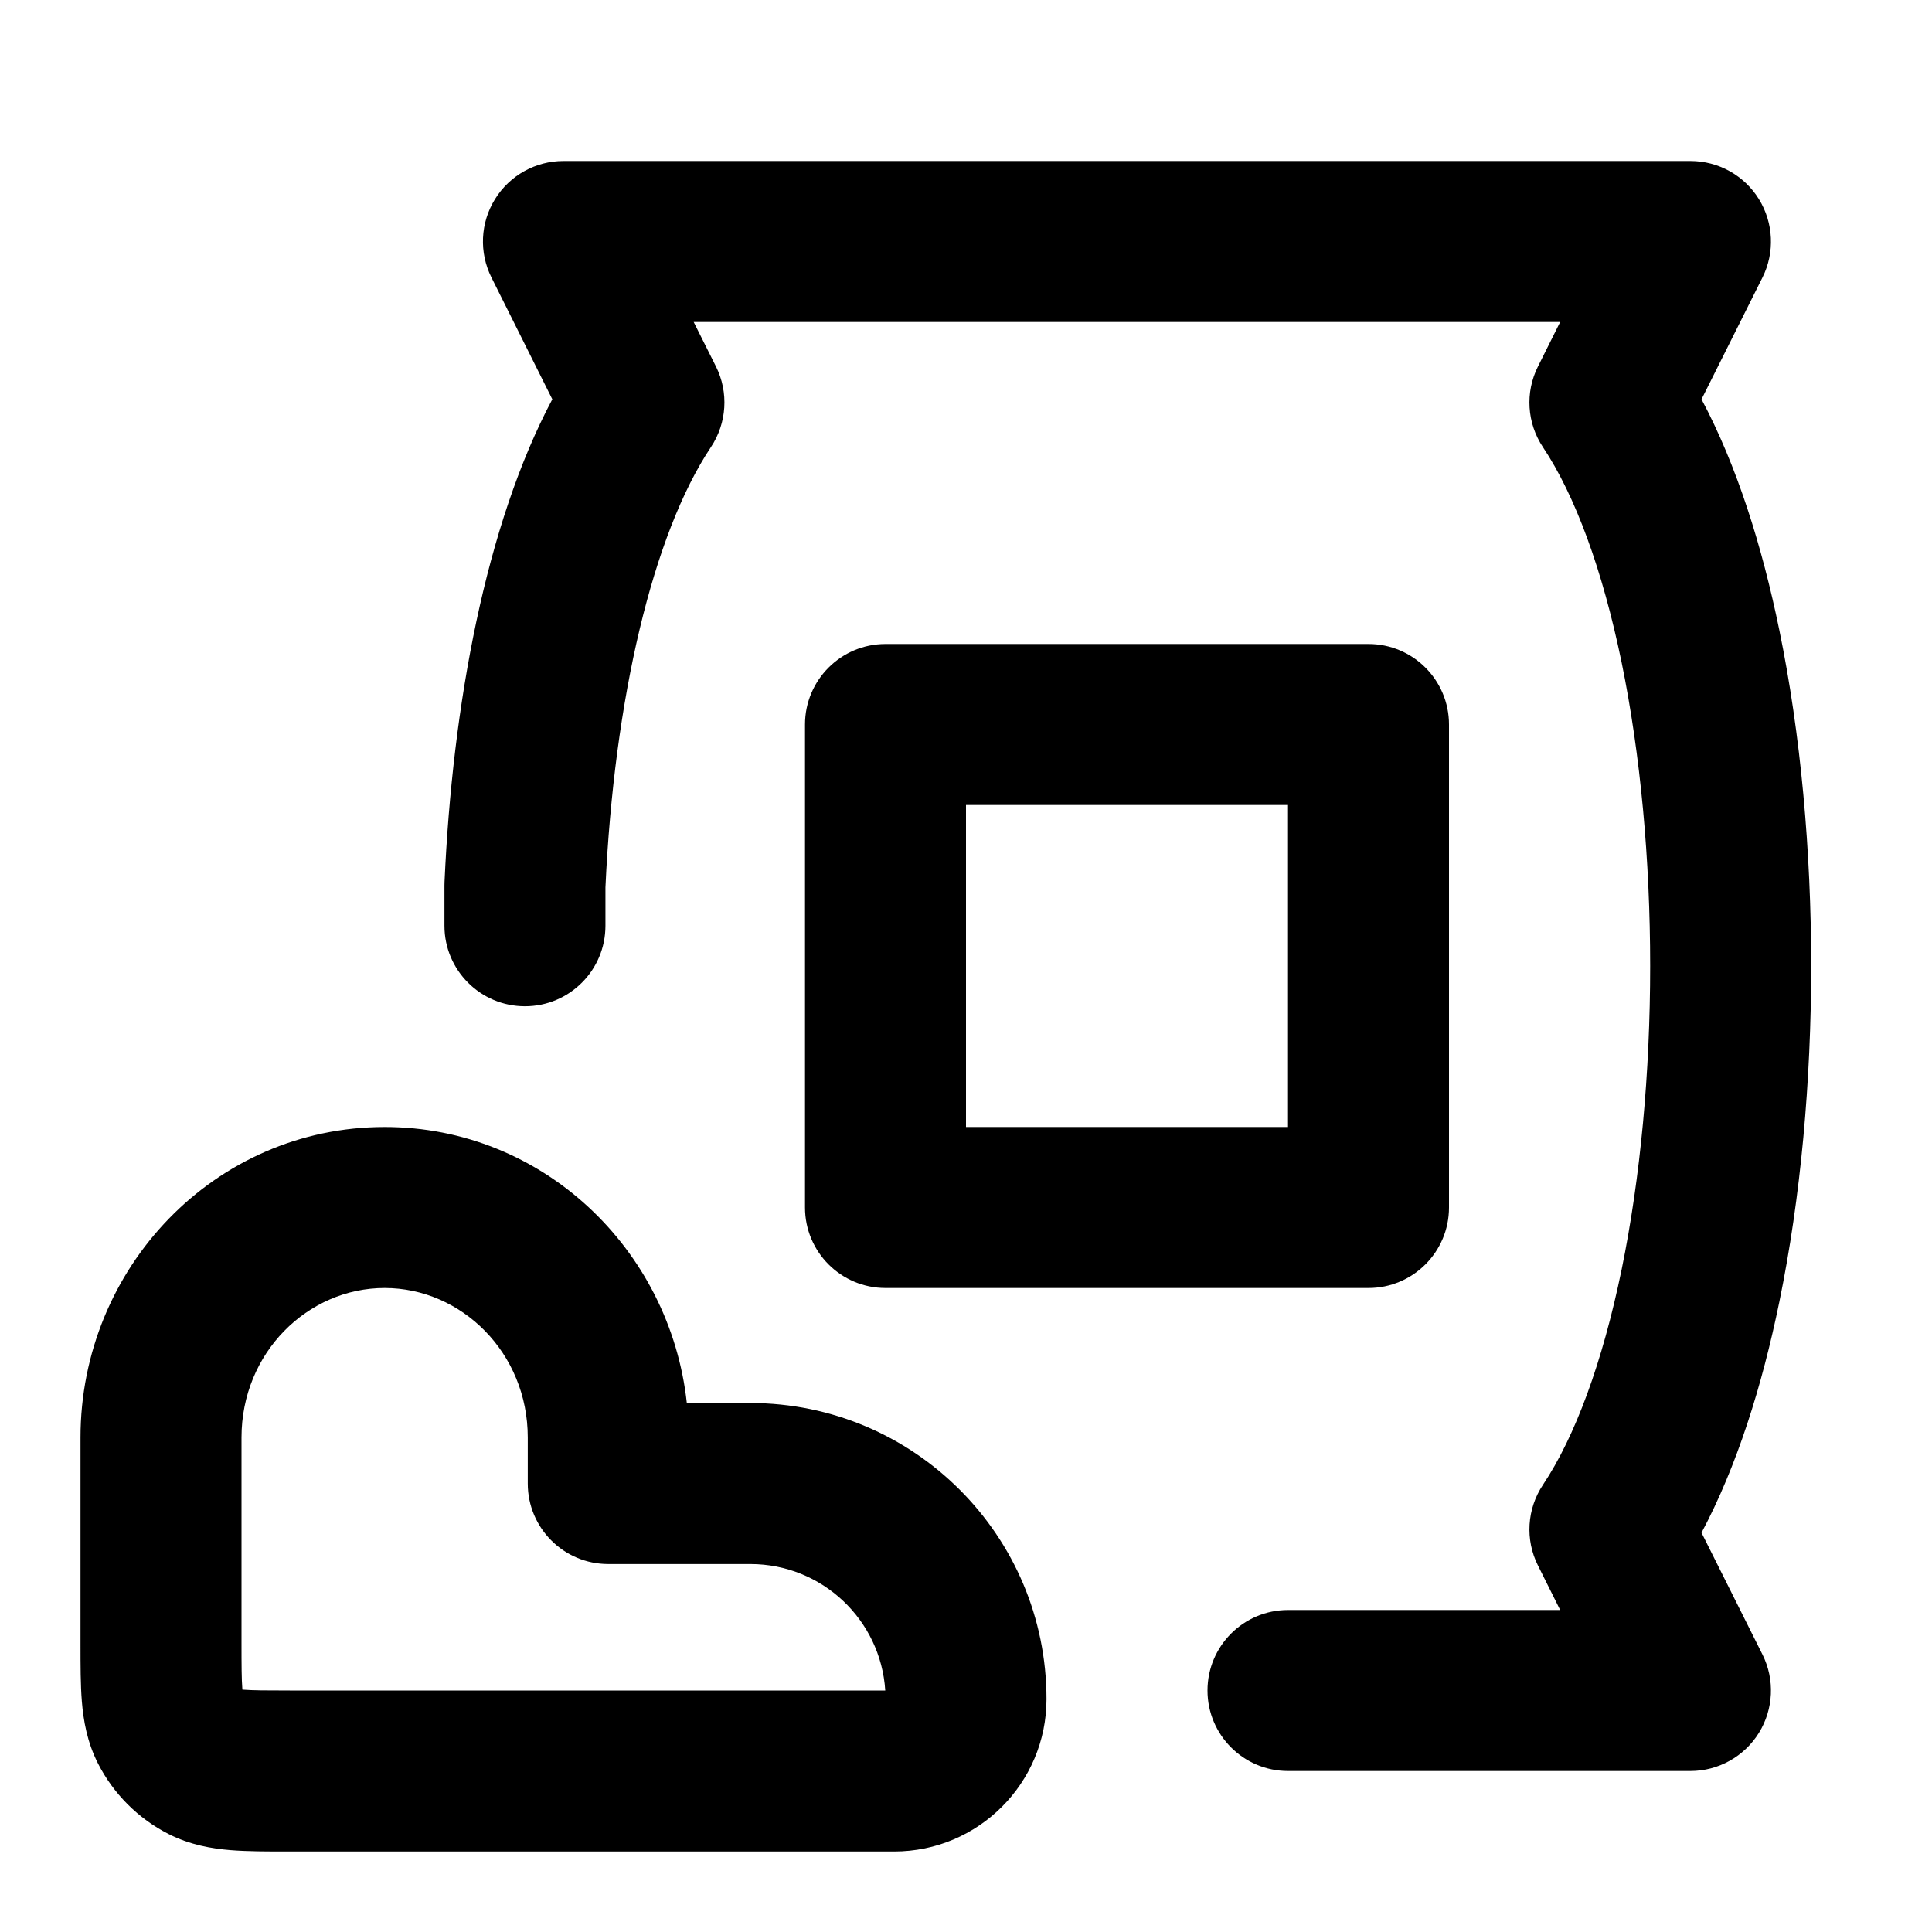
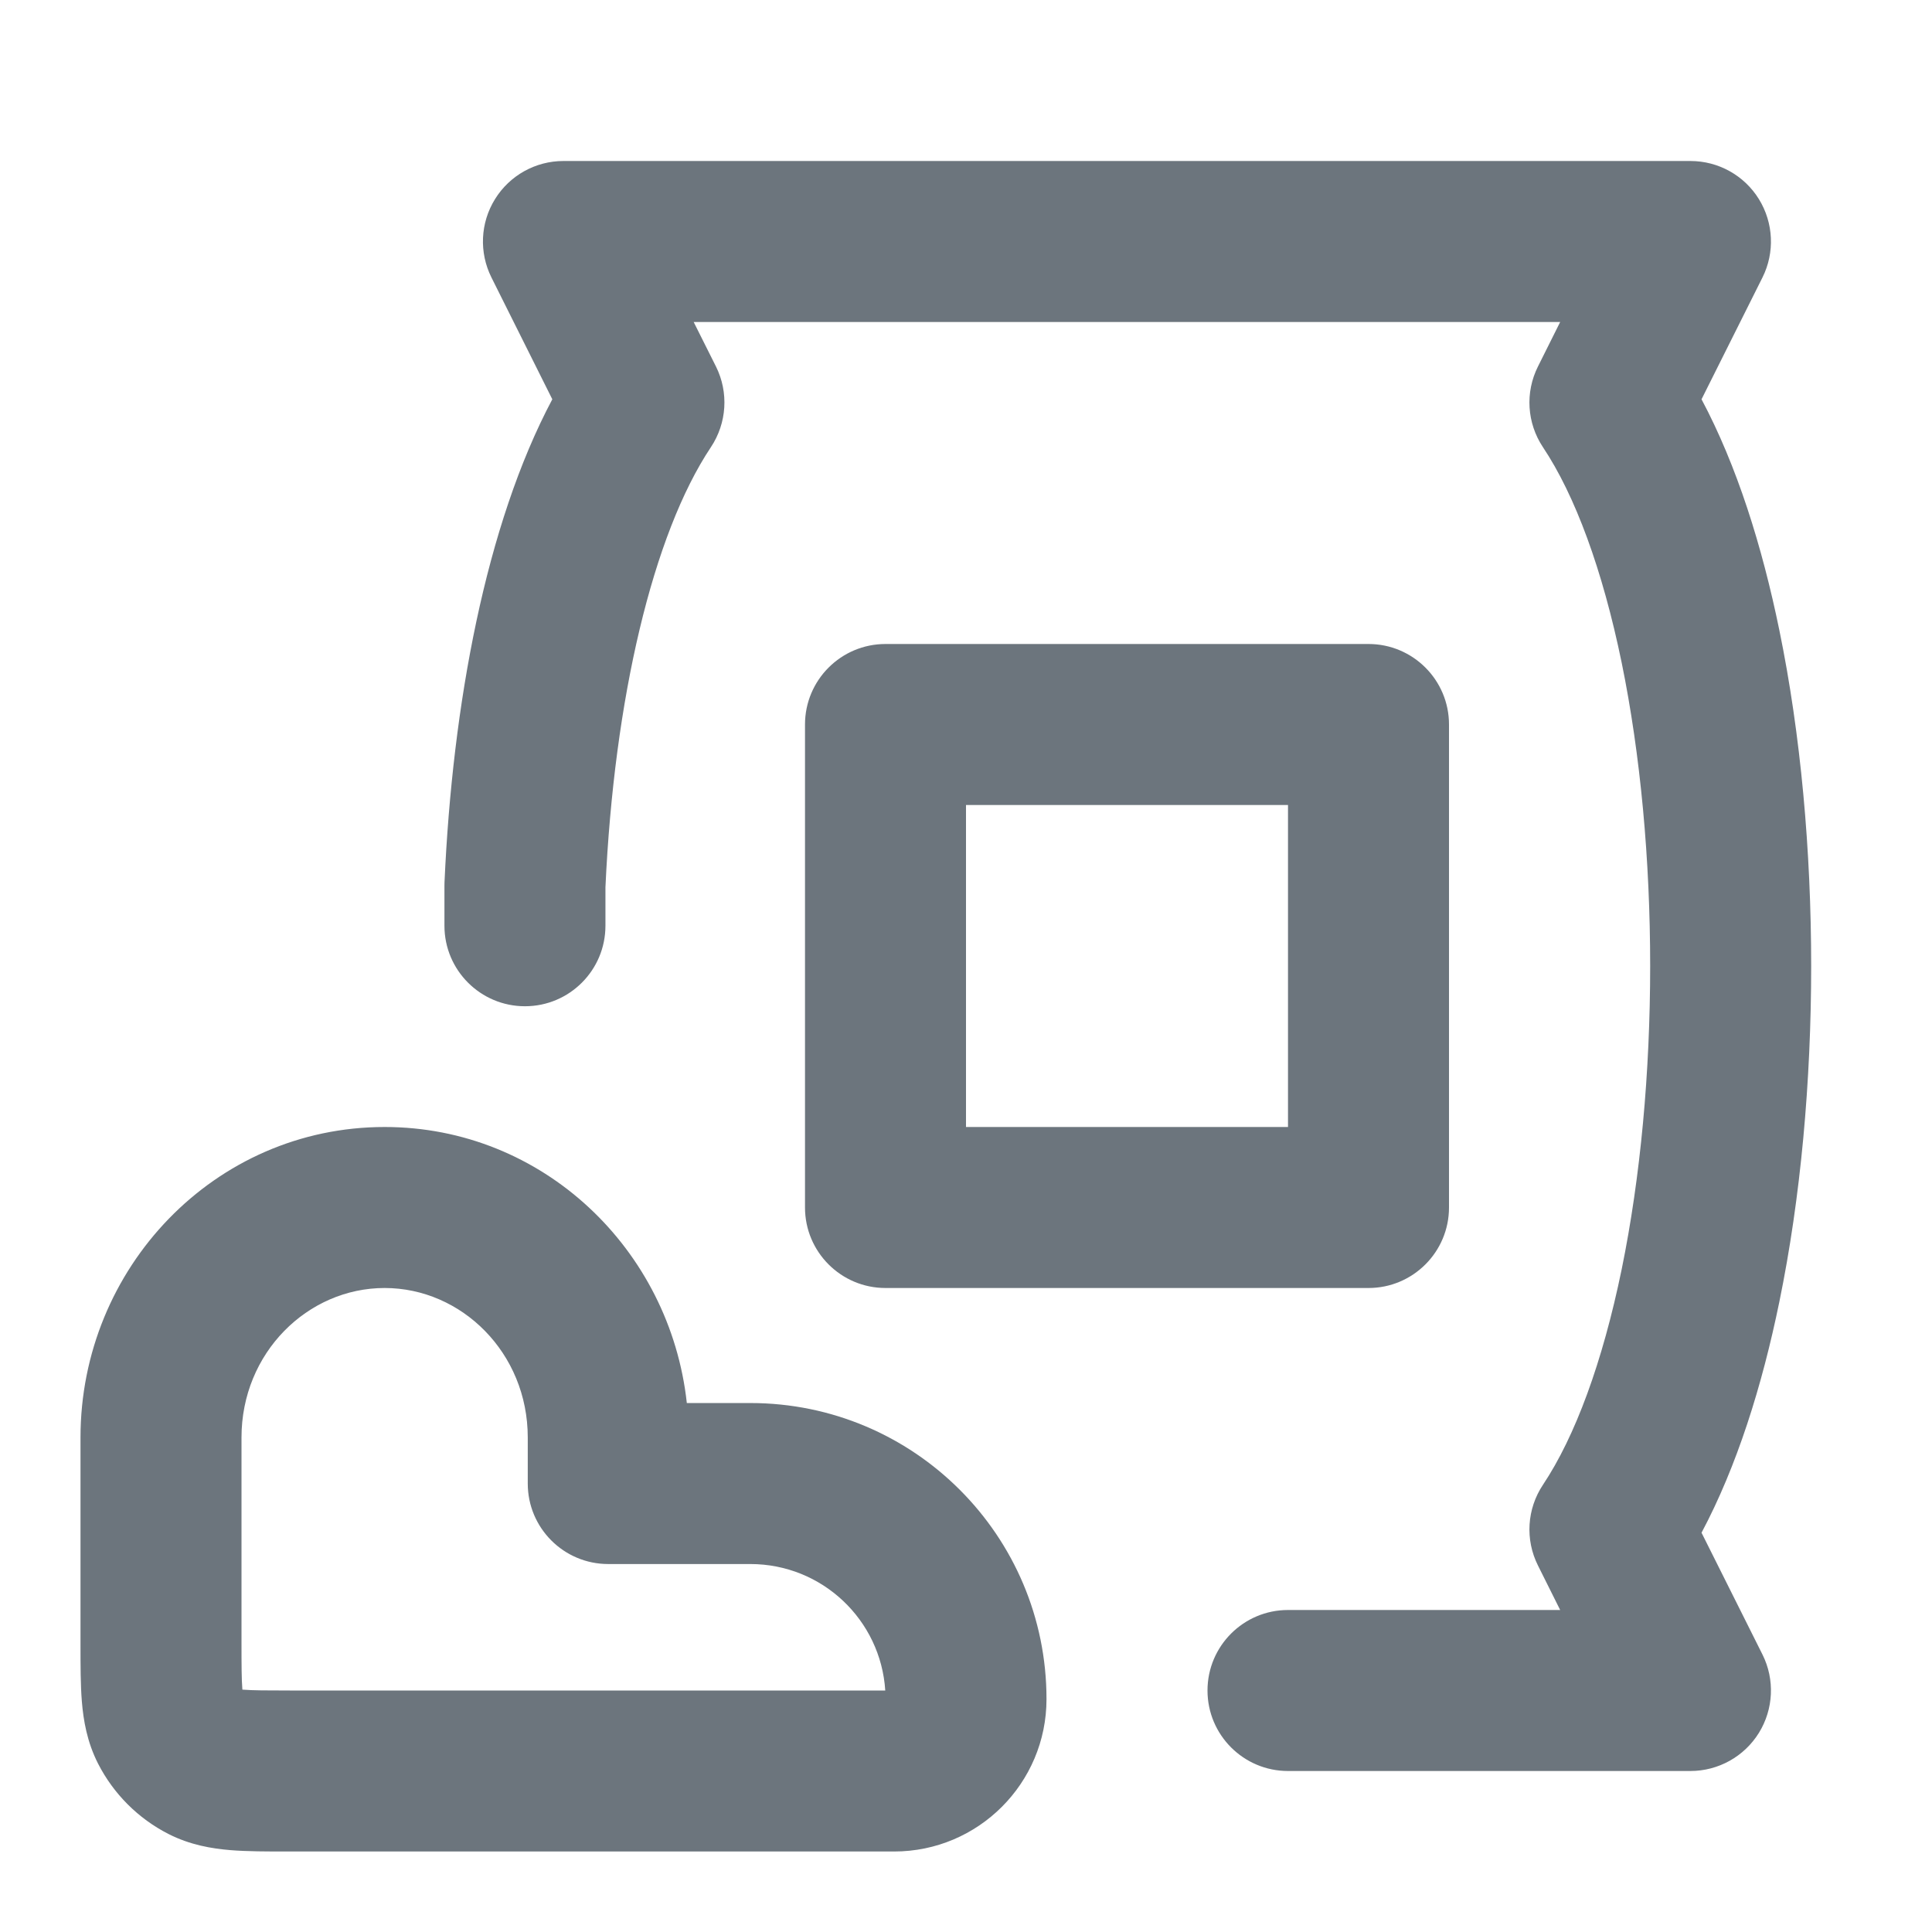
<svg xmlns="http://www.w3.org/2000/svg" width="24" height="24" viewBox="0 0 24 24" fill="none">
-   <path fill-rule="evenodd" clip-rule="evenodd" d="M6.149 2.474C6.331 2.179 6.653 2 6.999 2H20.999C21.346 2 21.668 2.179 21.85 2.474C22.032 2.769 22.049 3.137 21.894 3.447L21.137 4.96C21.575 5.782 21.889 6.781 22.104 7.83C22.37 9.125 22.499 10.569 22.499 12C22.499 13.431 22.37 14.875 22.104 16.17C21.889 17.219 21.575 18.218 21.137 19.04L21.894 20.553C22.049 20.863 22.032 21.231 21.85 21.526C21.668 21.82 21.346 22 20.999 22H16C15.448 22 15 21.552 15 21C15 20.448 15.448 20 16 20H19.381L19.105 19.447C18.944 19.126 18.968 18.744 19.167 18.445C19.566 17.847 19.907 16.925 20.145 15.768C20.379 14.625 20.499 13.319 20.499 12C20.499 10.681 20.379 9.375 20.145 8.232C19.907 7.075 19.566 6.153 19.167 5.555C18.968 5.256 18.944 4.874 19.105 4.553L19.381 4H8.617L8.894 4.553C9.054 4.874 9.03 5.256 8.831 5.555C8.11 6.636 7.628 8.683 7.521 11.023V11.5C7.521 12.052 7.074 12.5 6.521 12.5C5.969 12.5 5.521 12.052 5.521 11.5V11C5.521 10.985 5.522 10.97 5.522 10.956C5.62 8.76 6.033 6.518 6.861 4.96L6.105 3.447C5.95 3.137 5.966 2.769 6.149 2.474ZM10 9C10 8.448 10.448 8 11 8H17C17.552 8 18 8.448 18 9V15C18 15.552 17.552 16 17 16H11C10.448 16 10 15.552 10 15V9ZM12 10V14H16V10H12ZM3 17.857C3 16.805 3.822 16 4.778 16C5.733 16 6.556 16.805 6.556 17.857V18.429C6.556 18.981 7.003 19.429 7.556 19.429H9.321C10.213 19.429 10.941 20.123 10.997 21H3.6C3.303 21 3.141 20.999 3.025 20.99L3.011 20.989L3.01 20.975C3.001 20.859 3 20.697 3 20.4V17.857ZM4.778 14C2.665 14 1 15.754 1 17.857V20.4L1 20.432C1 20.684 1 20.93 1.017 21.138C1.036 21.367 1.08 21.637 1.218 21.908C1.41 22.284 1.716 22.59 2.092 22.782C2.363 22.92 2.633 22.964 2.862 22.983C3.07 23 3.316 23 3.568 23L3.6 23H11.107C12.152 23 13 22.152 13 21.107C13 19.076 11.353 17.429 9.321 17.429H8.532C8.324 15.521 6.745 14 4.778 14Z" fill="currentColor" />
+   <path fill-rule="evenodd" clip-rule="evenodd" d="M6.149 2.474C6.331 2.179 6.653 2 6.999 2H20.999C21.346 2 21.668 2.179 21.85 2.474C22.032 2.769 22.049 3.137 21.894 3.447L21.137 4.96C21.575 5.782 21.889 6.781 22.104 7.83C22.37 9.125 22.499 10.569 22.499 12C22.499 13.431 22.37 14.875 22.104 16.17C21.889 17.219 21.575 18.218 21.137 19.04L21.894 20.553C22.049 20.863 22.032 21.231 21.85 21.526C21.668 21.82 21.346 22 20.999 22H16C15.448 22 15 21.552 15 21C15 20.448 15.448 20 16 20H19.381L19.105 19.447C18.944 19.126 18.968 18.744 19.167 18.445C19.566 17.847 19.907 16.925 20.145 15.768C20.379 14.625 20.499 13.319 20.499 12C20.499 10.681 20.379 9.375 20.145 8.232C19.907 7.075 19.566 6.153 19.167 5.555C18.968 5.256 18.944 4.874 19.105 4.553L19.381 4H8.617L8.894 4.553C9.054 4.874 9.03 5.256 8.831 5.555C8.11 6.636 7.628 8.683 7.521 11.023V11.5C7.521 12.052 7.074 12.5 6.521 12.5C5.969 12.5 5.521 12.052 5.521 11.5V11C5.521 10.985 5.522 10.97 5.522 10.956C5.62 8.76 6.033 6.518 6.861 4.96L6.105 3.447C5.95 3.137 5.966 2.769 6.149 2.474ZM10 9C10 8.448 10.448 8 11 8H17C17.552 8 18 8.448 18 9V15C18 15.552 17.552 16 17 16H11C10.448 16 10 15.552 10 15V9ZM12 10V14H16V10H12ZM3 17.857C3 16.805 3.822 16 4.778 16C5.733 16 6.556 16.805 6.556 17.857V18.429C6.556 18.981 7.003 19.429 7.556 19.429H9.321C10.213 19.429 10.941 20.123 10.997 21H3.6C3.303 21 3.141 20.999 3.025 20.99L3.011 20.989L3.01 20.975C3.001 20.859 3 20.697 3 20.4V17.857ZM4.778 14C2.665 14 1 15.754 1 17.857V20.4L1 20.432C1 20.684 1 20.93 1.017 21.138C1.036 21.367 1.08 21.637 1.218 21.908C1.41 22.284 1.716 22.59 2.092 22.782C2.363 22.92 2.633 22.964 2.862 22.983C3.07 23 3.316 23 3.568 23L3.6 23H11.107C12.152 23 13 22.152 13 21.107C13 19.076 11.353 17.429 9.321 17.429H8.532C8.324 15.521 6.745 14 4.778 14Z" fill="#6c757d" />
</svg>
